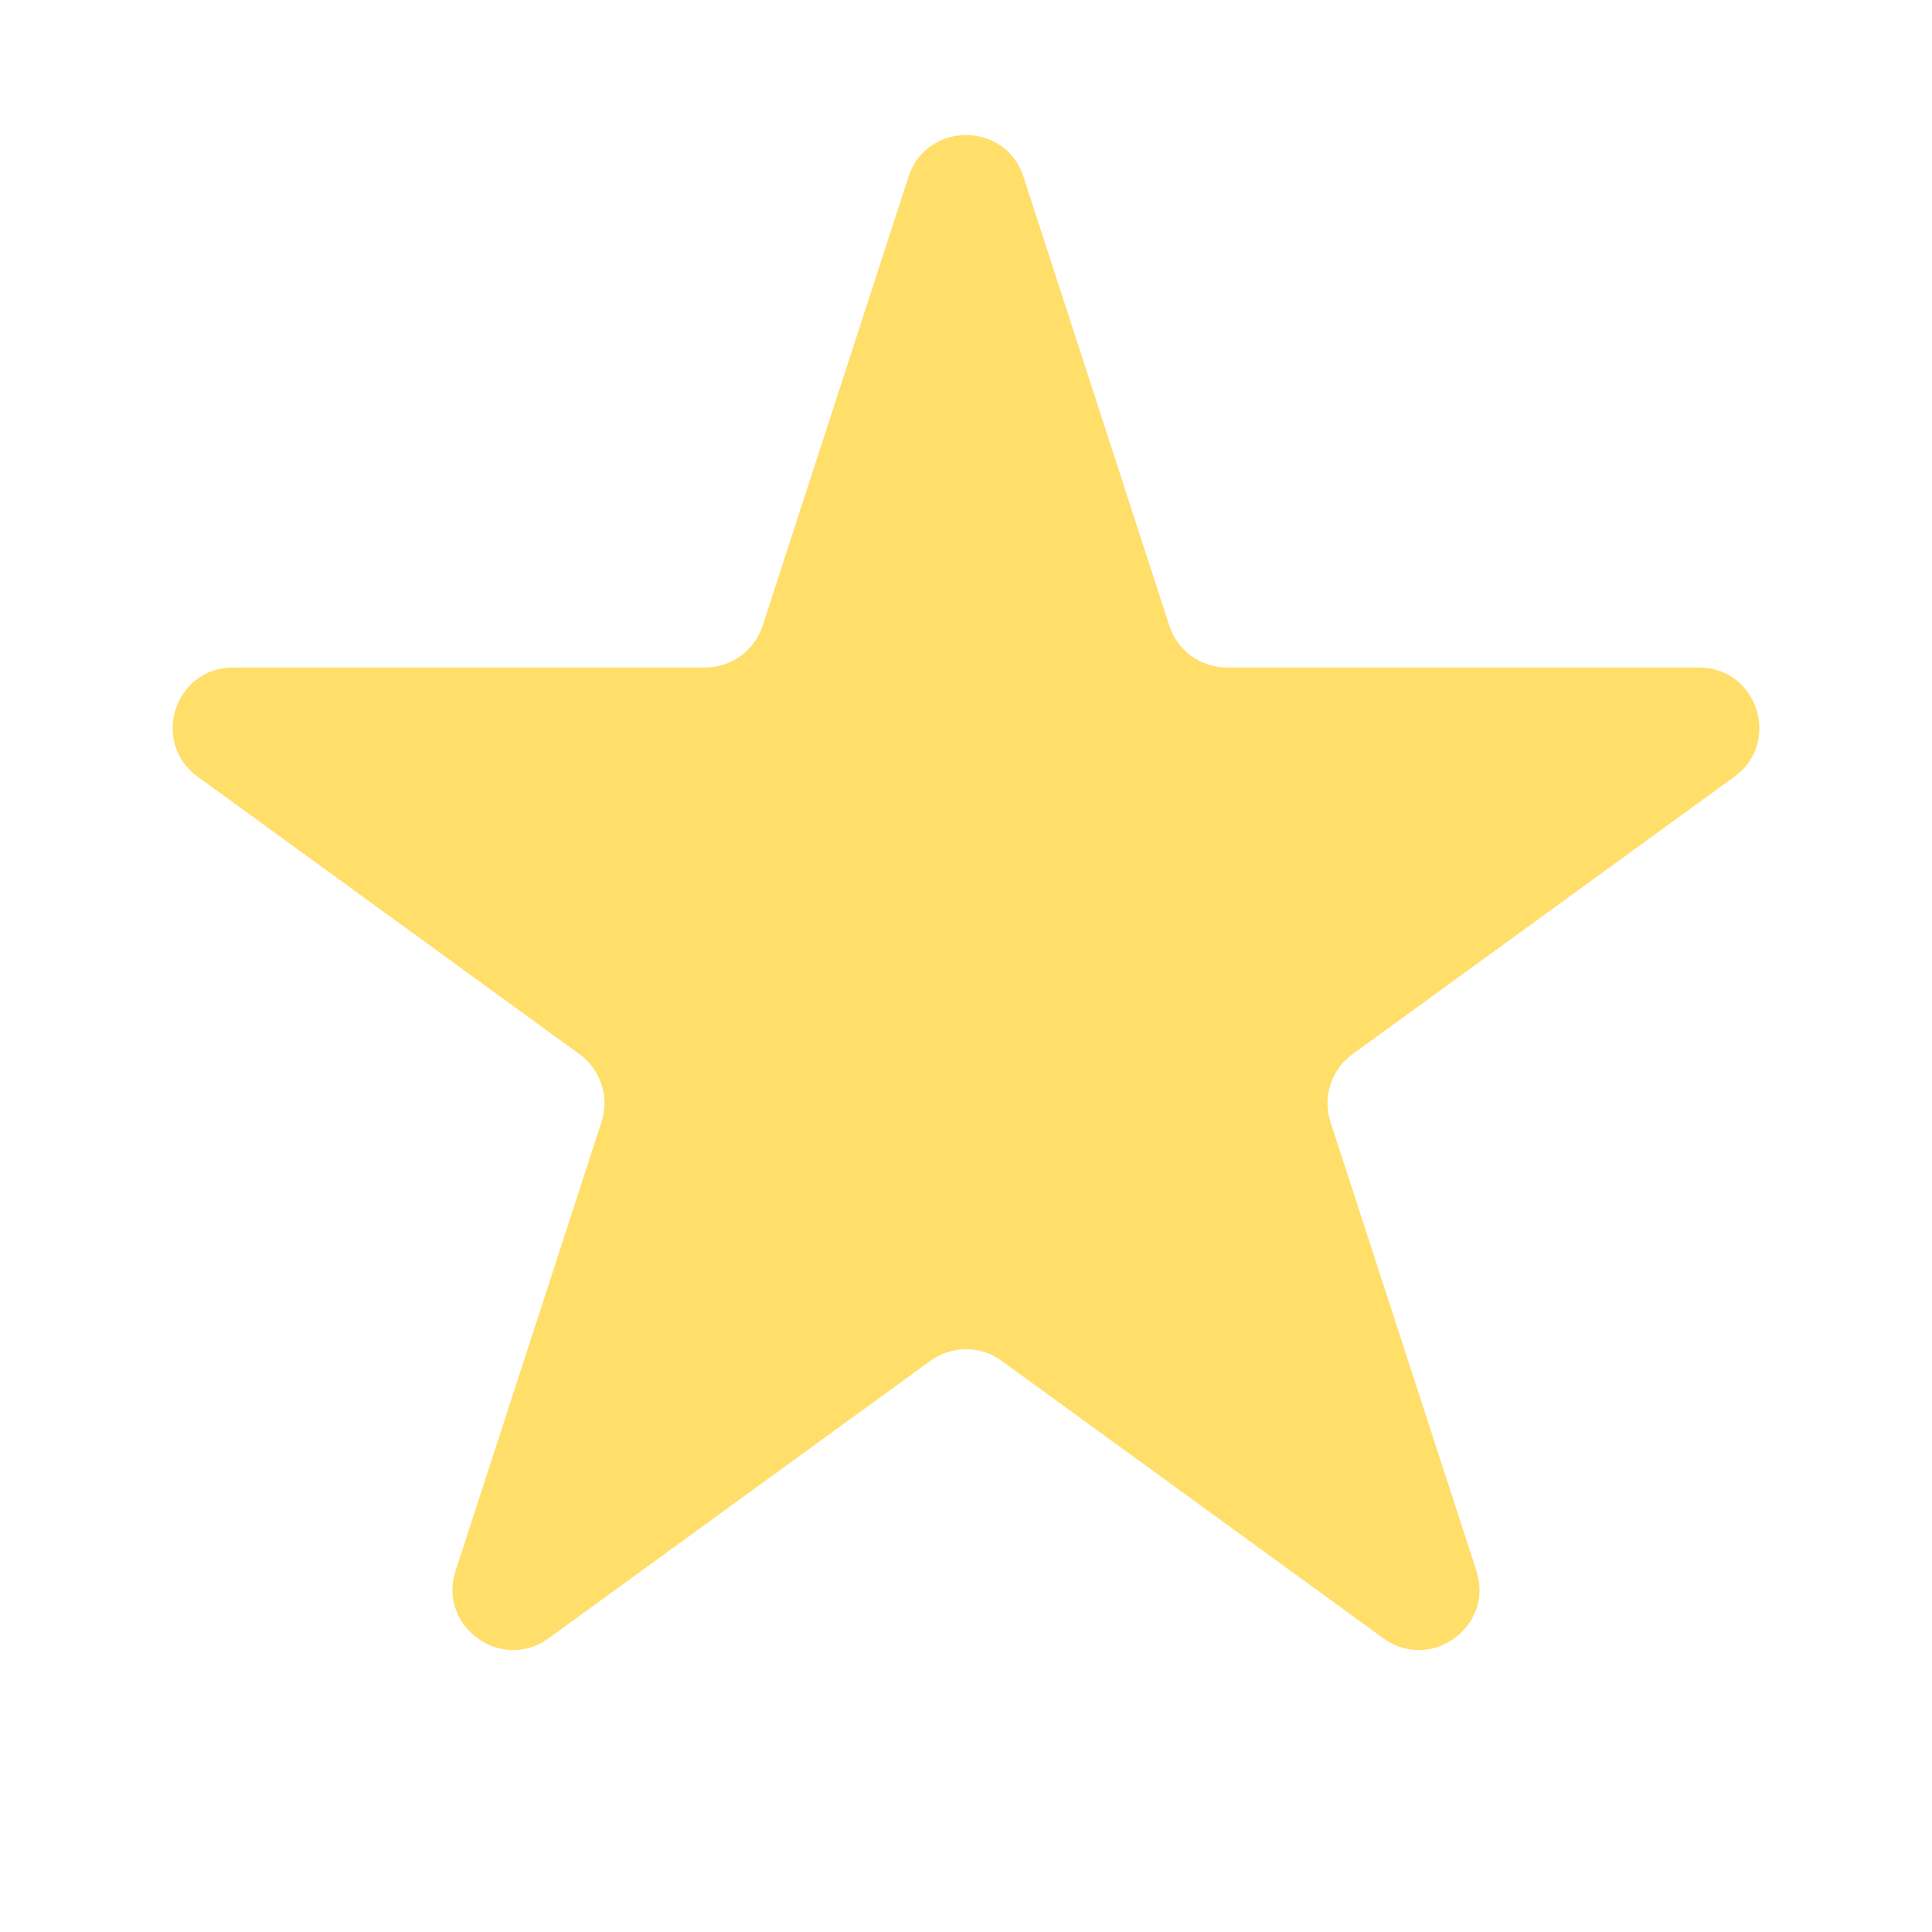
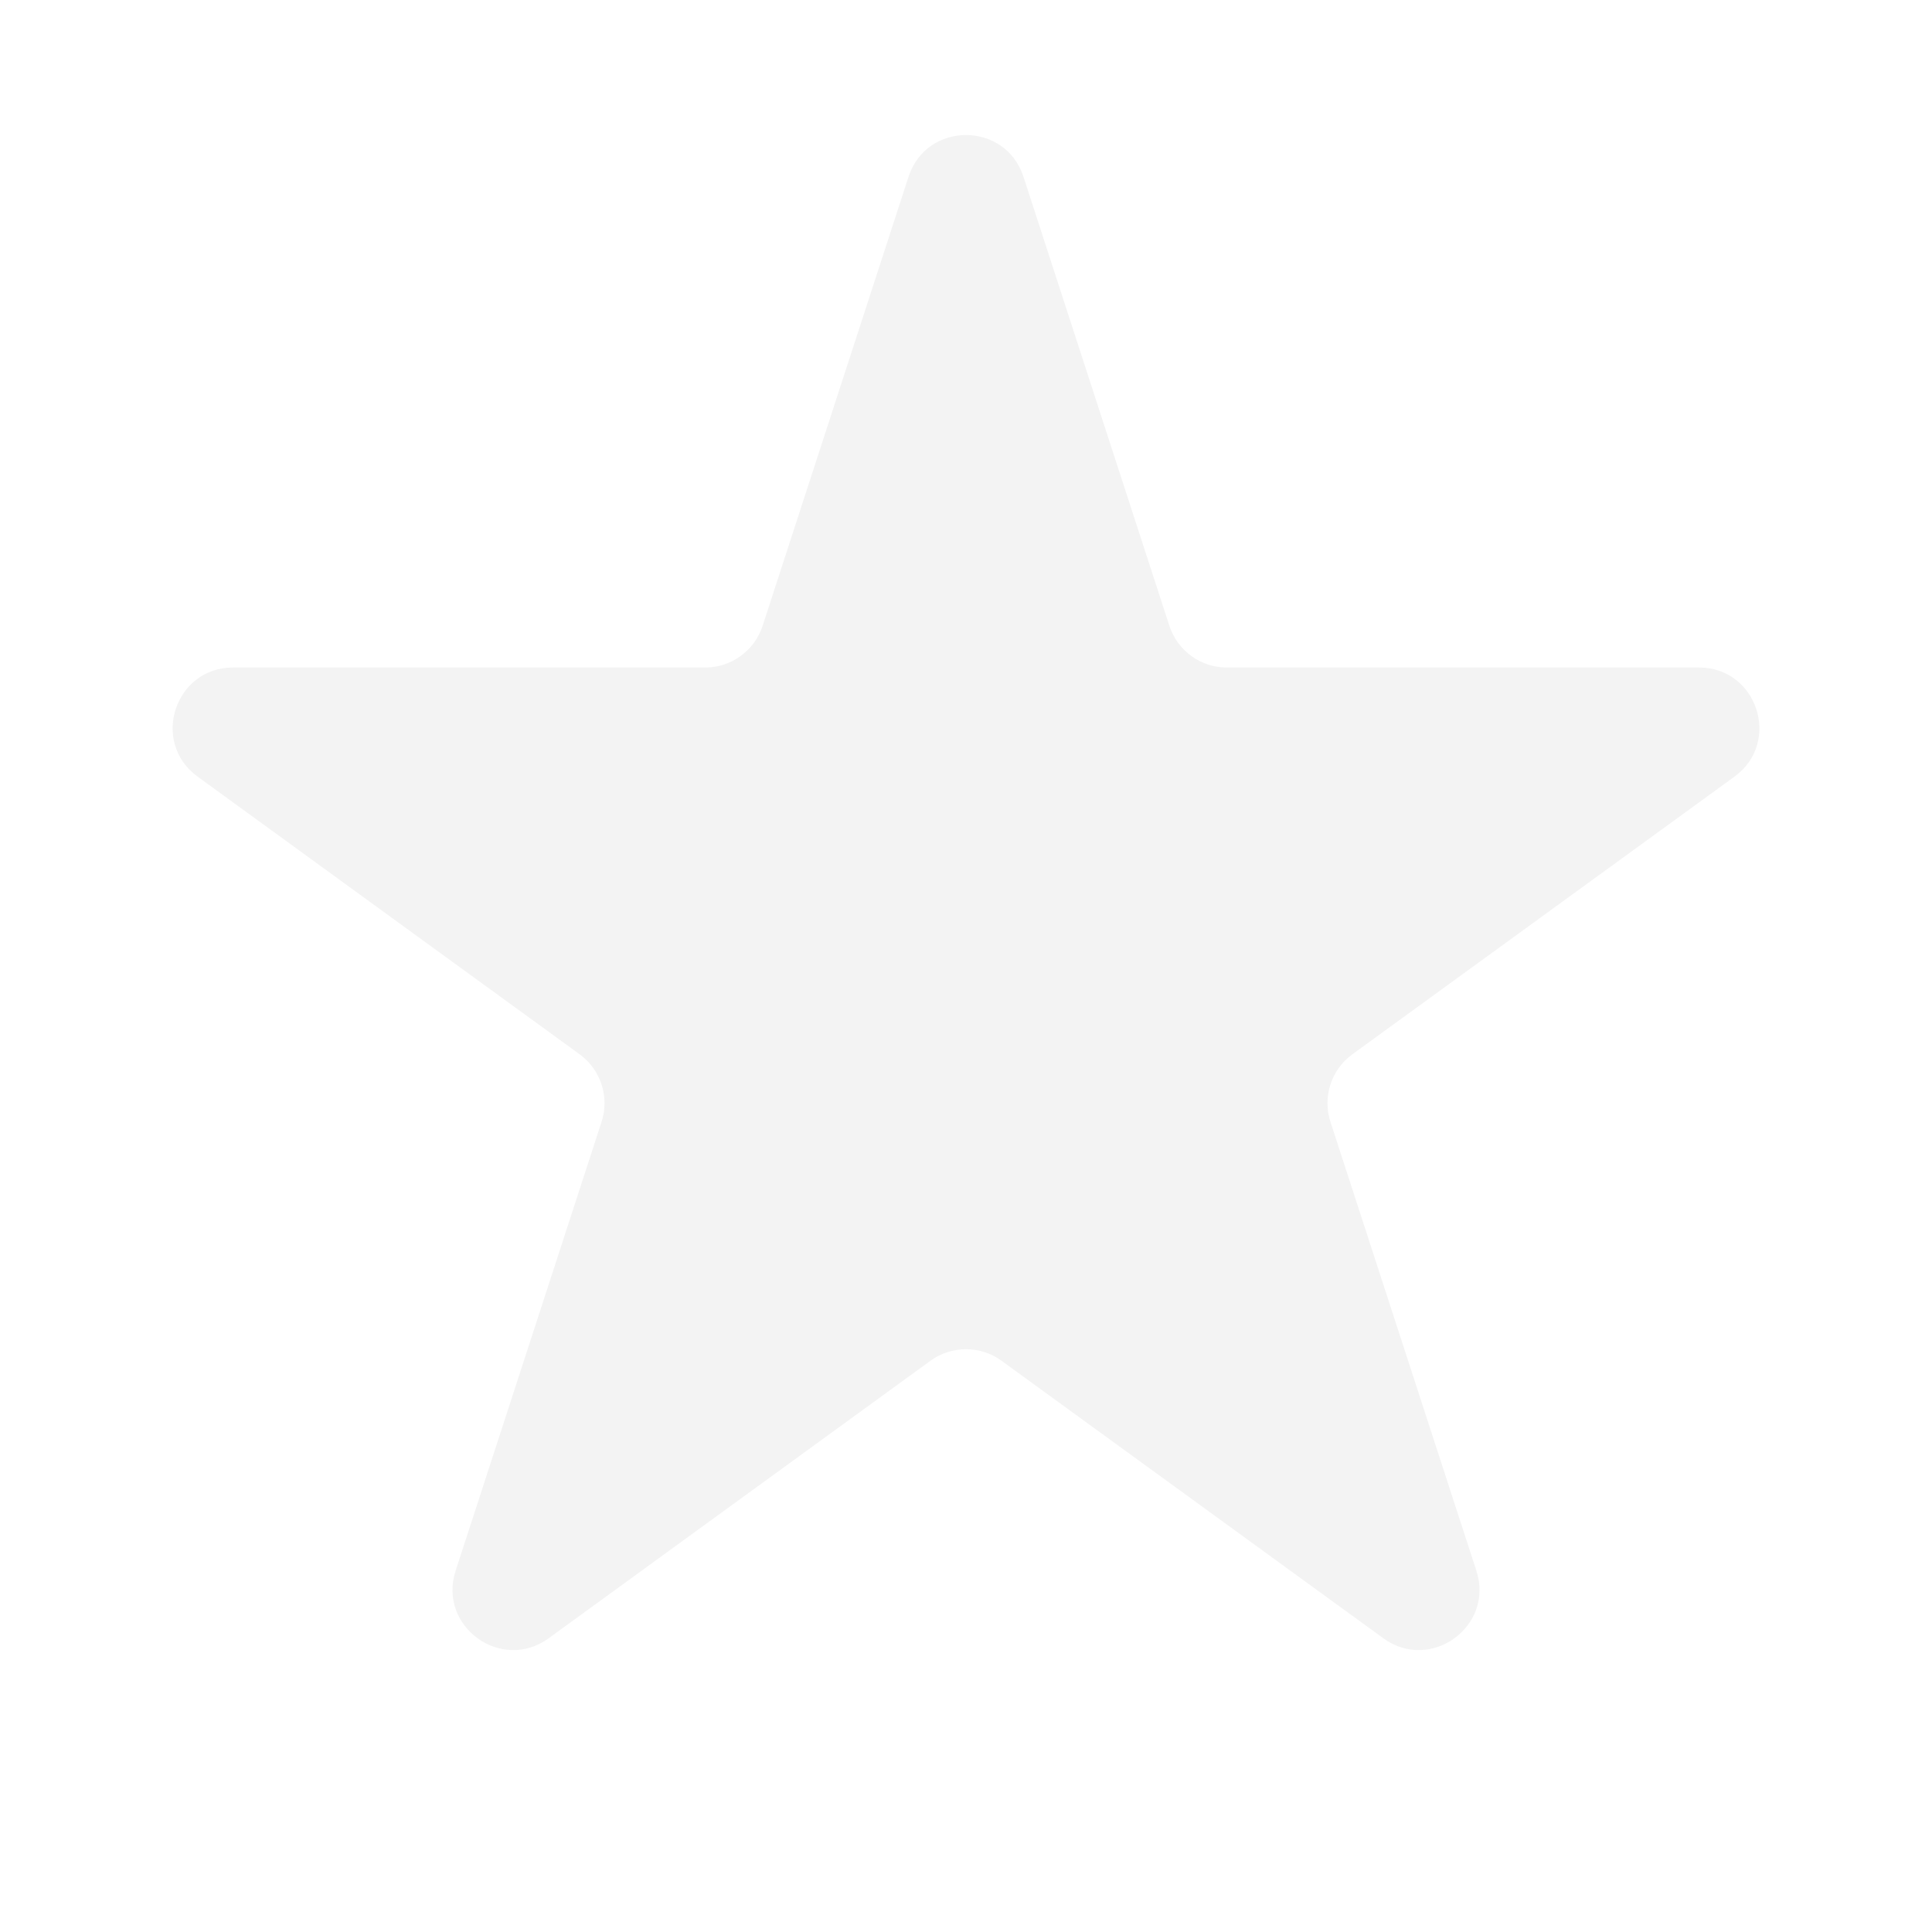
<svg xmlns="http://www.w3.org/2000/svg" width="16" height="16" viewBox="0 0 16 16" fill="none">
-   <path d="M7.524 1.464C7.674 1.003 8.326 1.003 8.476 1.464L9.684 5.182C9.751 5.388 9.943 5.528 10.159 5.528H14.07C14.554 5.528 14.755 6.148 14.364 6.432L11.2 8.731C11.025 8.858 10.951 9.084 11.018 9.29L12.227 13.009C12.376 13.469 11.849 13.852 11.457 13.568L8.294 11.269C8.119 11.142 7.881 11.142 7.706 11.269L4.543 13.568C4.151 13.852 3.624 13.469 3.773 13.009L4.982 9.29C5.049 9.084 4.975 8.858 4.8 8.731L1.637 6.432C1.245 6.148 1.446 5.528 1.93 5.528H5.841C6.057 5.528 6.249 5.388 6.316 5.182L7.524 1.464Z" fill="#FFDE6A" />
+   <g id="Star">
+     <path id="Star_2" d="M7.524 1.464C7.674 1.003 8.326 1.003 8.476 1.464L9.684 5.182C9.751 5.388 9.943 5.528 10.159 5.528H14.07C14.554 5.528 14.755 6.148 14.364 6.432L11.2 8.731C11.025 8.858 10.951 9.084 11.018 9.29L12.227 13.009C12.376 13.469 11.849 13.852 11.457 13.568L8.294 11.269C8.119 11.142 7.881 11.142 7.706 11.269L4.543 13.568C4.151 13.852 3.624 13.469 3.773 13.009L4.982 9.29C5.049 9.084 4.975 8.858 4.8 8.731L1.637 6.432C1.245 6.148 1.446 5.528 1.93 5.528H5.841C6.057 5.528 6.249 5.388 6.316 5.182L7.524 1.464Z" fill="#F3F3F3" />
+   </g>
</svg>
